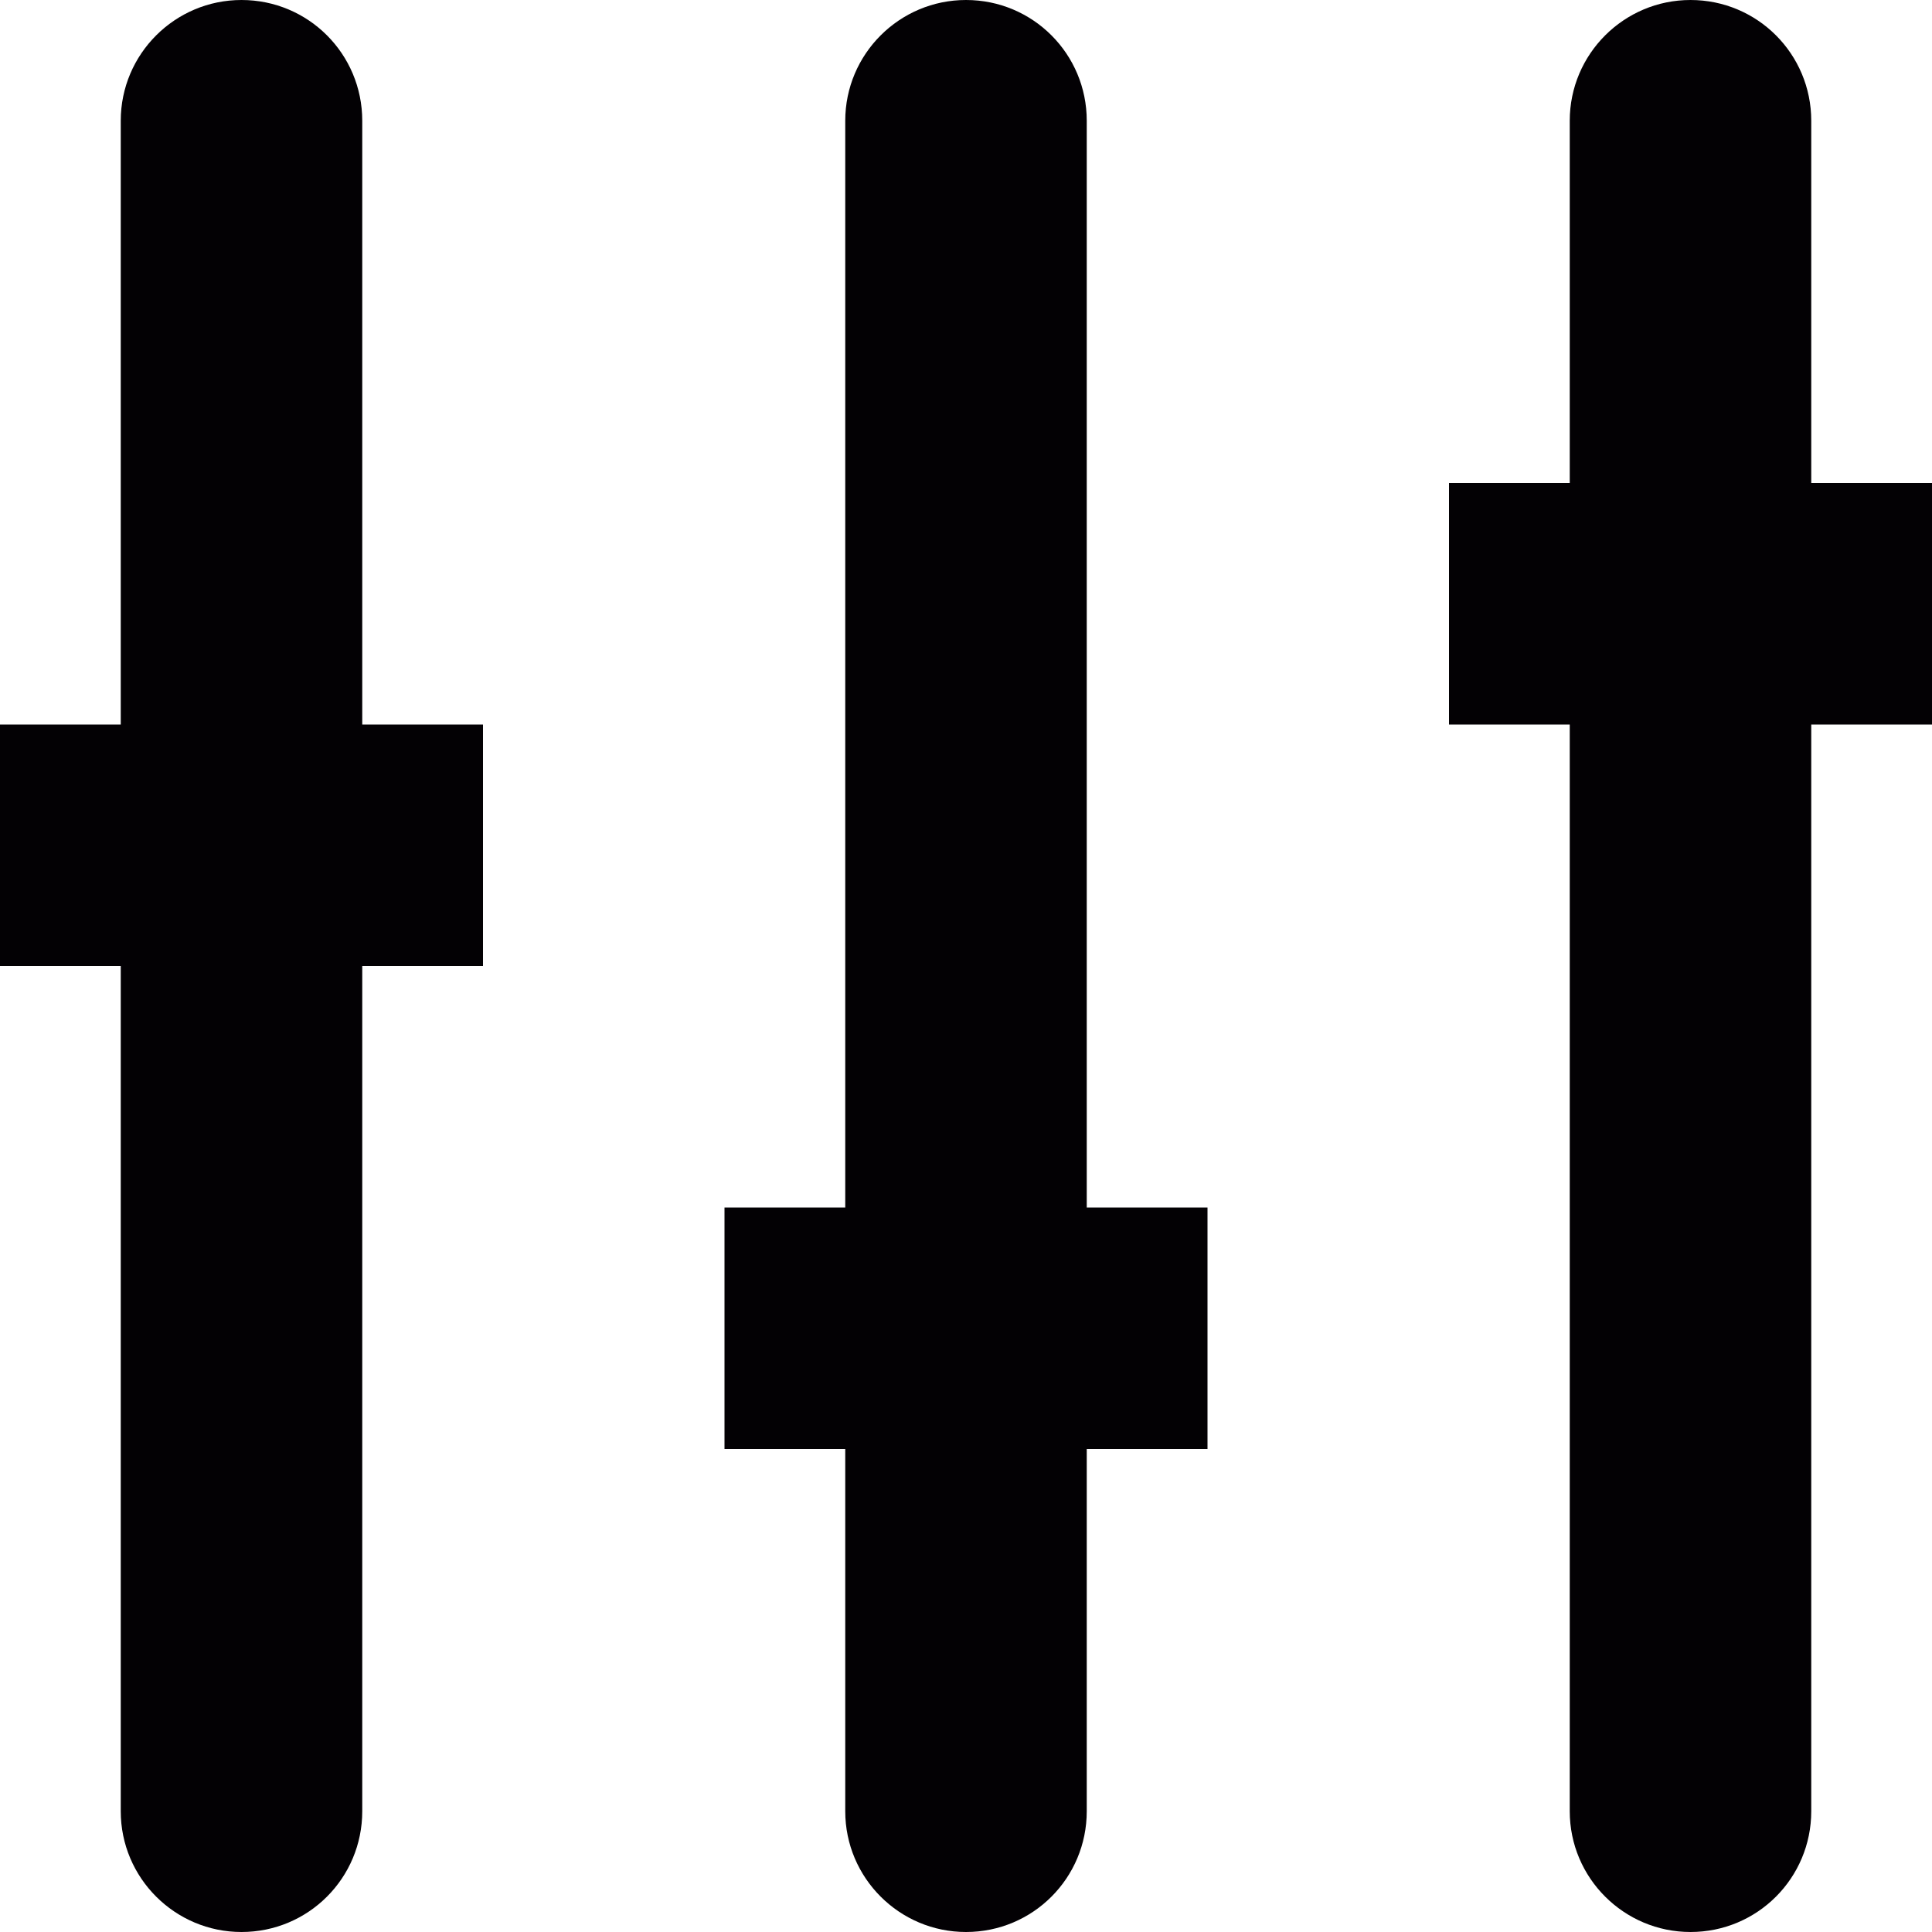
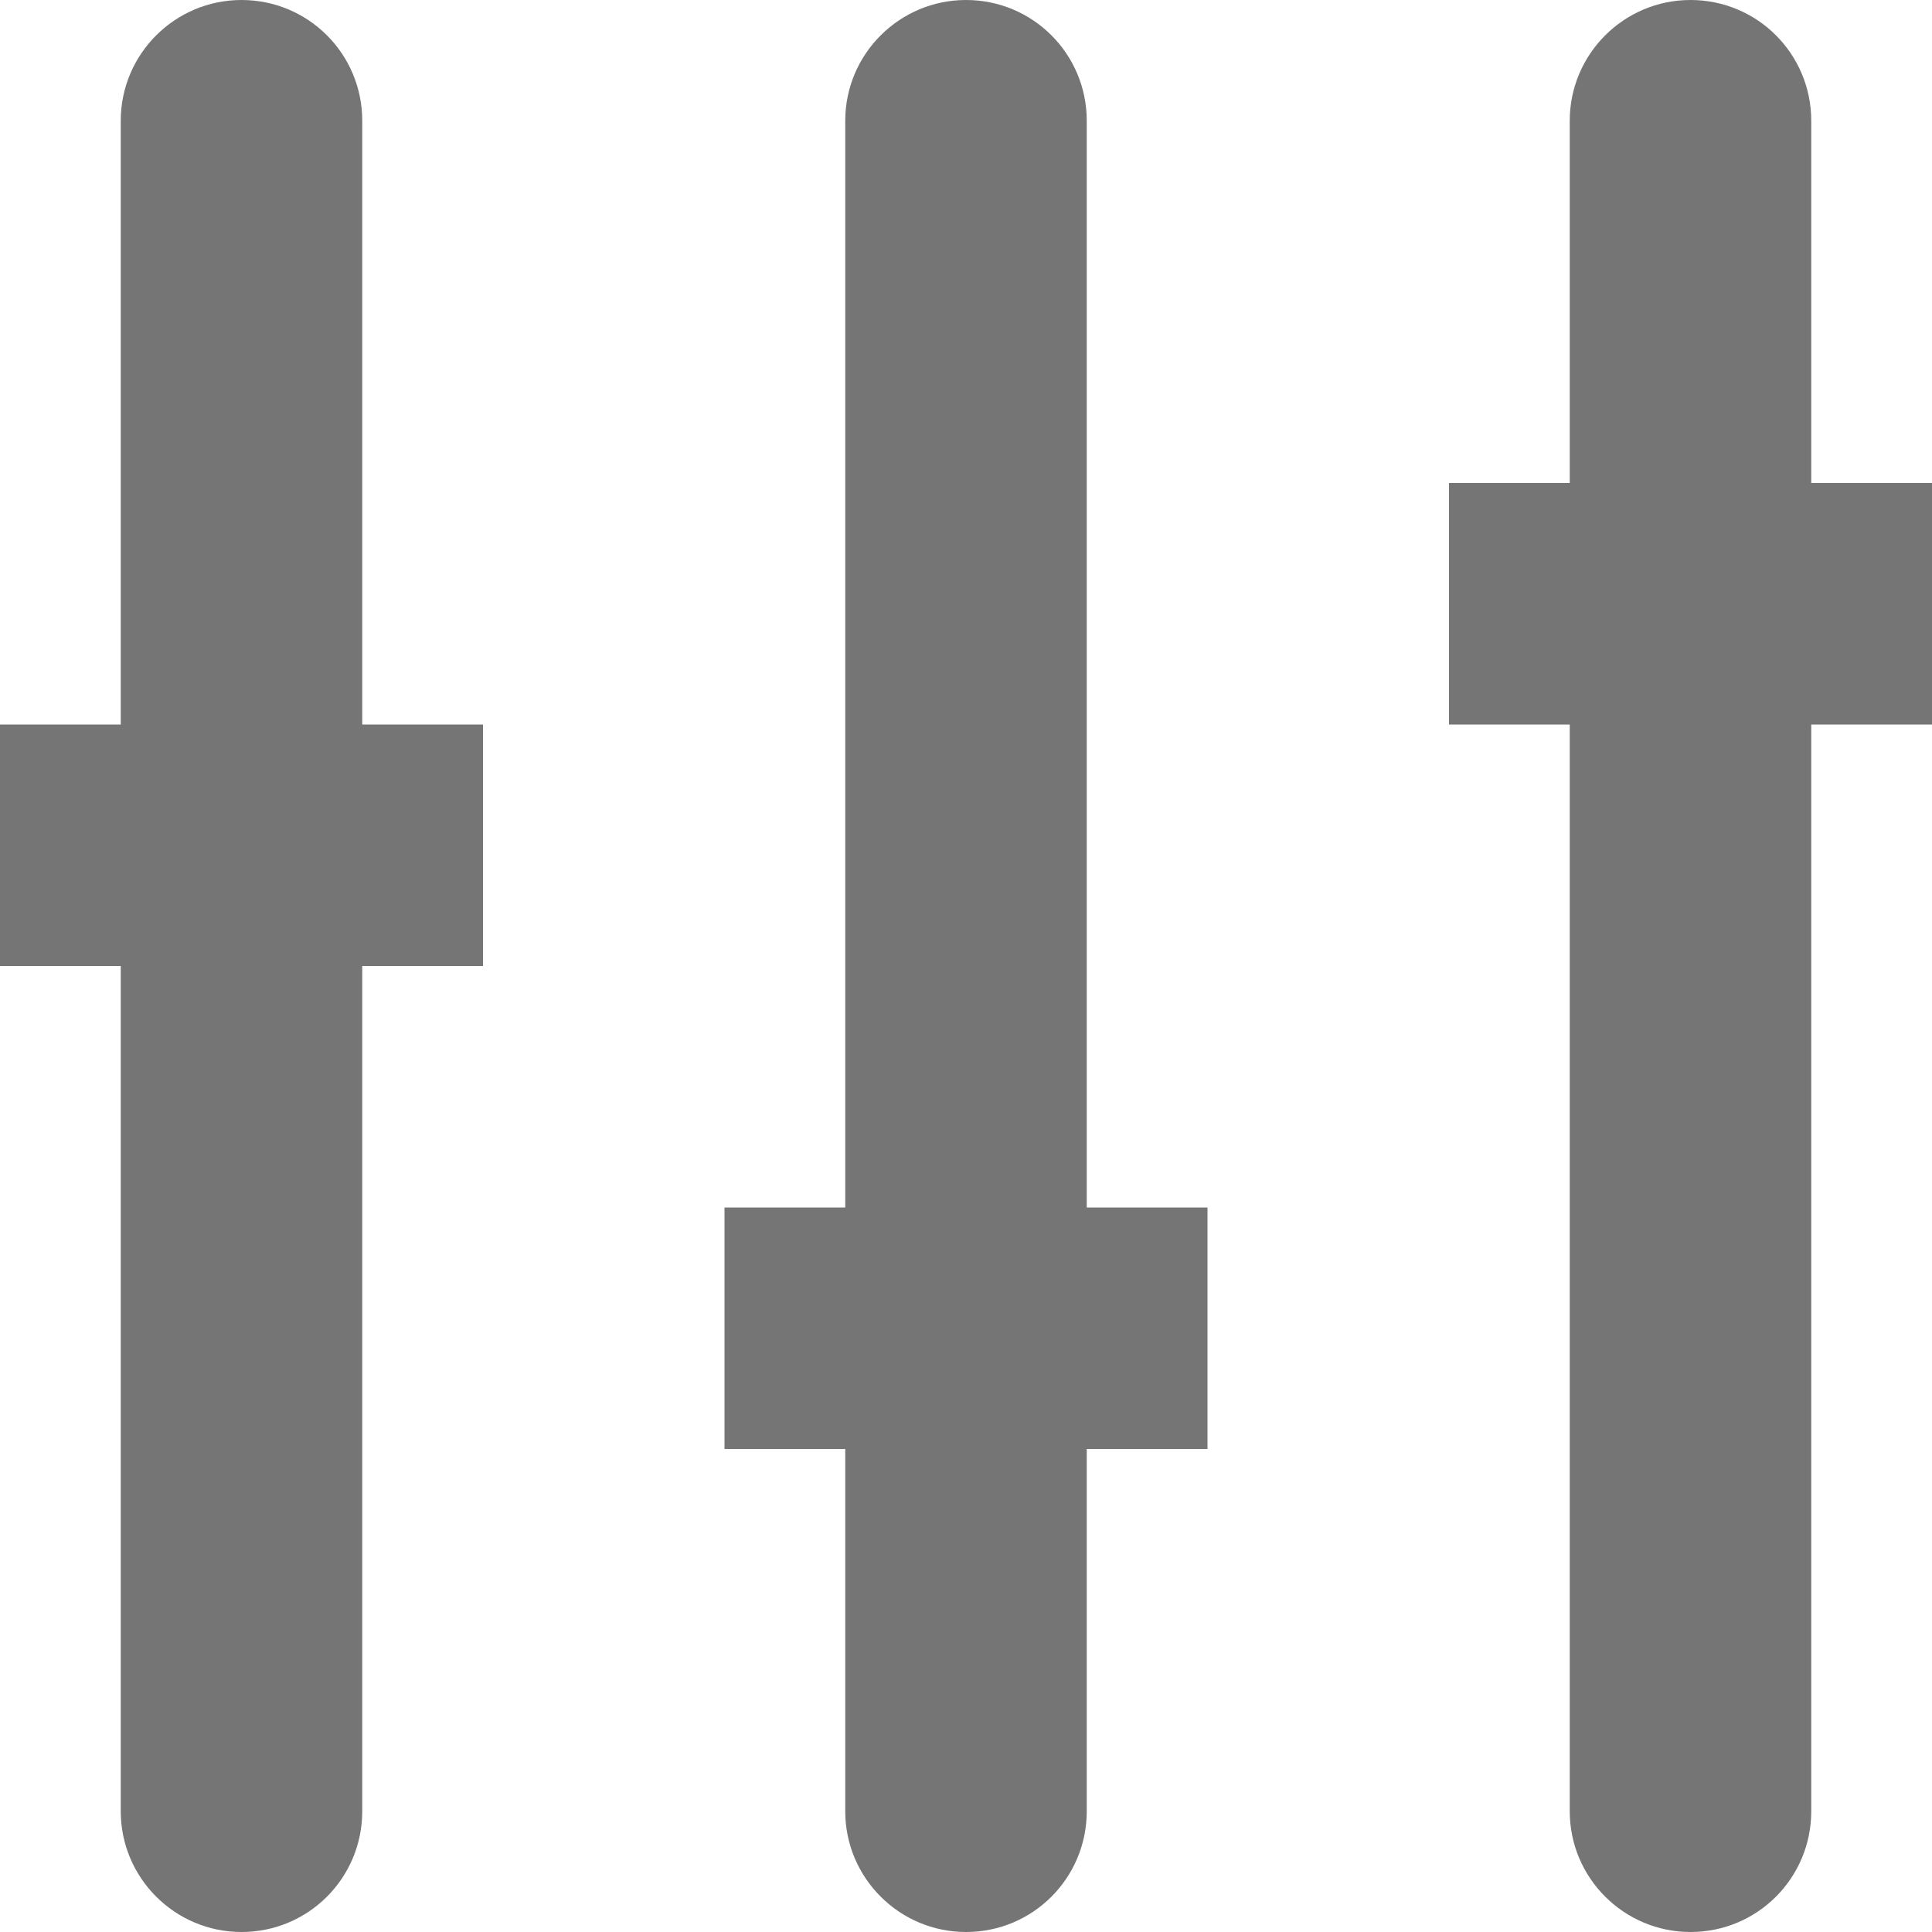
<svg xmlns="http://www.w3.org/2000/svg" version="1.1" id="Capa_1" x="0px" y="0px" viewBox="0 0 32 32" style="enable-background:new 0 0 32 32;" xml:space="preserve">
  <g>
    <g id="equalizer">
      <g>
-         <path style="fill:#030104;" d="M20,20h-2V2c0-1.105-0.891-2-2-2c-1.102,0-2,0.895-2,2v18h-2v4h2v6c0,1.105,0.898,2,2,2     c1.109,0,2-0.895,2-2v-6h2V20z" />
-         <path style="fill:#030104;" d="M32,8h-2V2c0-1.105-0.891-2-2-2c-1.102,0-2,0.895-2,2v6h-2v4h2v18c0,1.105,0.898,2,2,2     c1.109,0,2-0.895,2-2V12h2V8z" />
-         <path style="fill:#030104;" d="M8,12H6V2c0-1.105-0.891-2-2-2C2.898,0,2,0.895,2,2v10H0v4h2v14c0,1.105,0.898,2,2,2     c1.109,0,2-0.895,2-2V16h2V12z" />
+         <path style="fill:#757575;" d="M20,20h-2V2c0-1.105-0.891-2-2-2c-1.102,0-2,0.895-2,2v18h-2v4h2v6c0,1.105,0.898,2,2,2     c1.109,0,2-0.895,2-2v-6h2V20z" />
+         <path style="fill:#757575;" d="M32,8h-2V2c0-1.105-0.891-2-2-2c-1.102,0-2,0.895-2,2v6h-2v4h2v18c0,1.105,0.898,2,2,2     c1.109,0,2-0.895,2-2V12h2V8z" />
+         <path style="fill:#757575;" d="M8,12H6V2c0-1.105-0.891-2-2-2C2.898,0,2,0.895,2,2v10H0v4h2v14c0,1.105,0.898,2,2,2     c1.109,0,2-0.895,2-2V16h2V12z" />
      </g>
    </g>
  </g>
  <g>
</g>
-   <g>
- </g>
-   <g>
- </g>
-   <g>
- </g>
-   <g>
- </g>
-   <g>
- </g>
-   <g>
- </g>
-   <g>
- </g>
-   <g>
- </g>
-   <g>
- </g>
-   <g>
- </g>
-   <g>
- </g>
-   <g>
- </g>
-   <g>
- </g>
-   <g>
- </g>
</svg>
